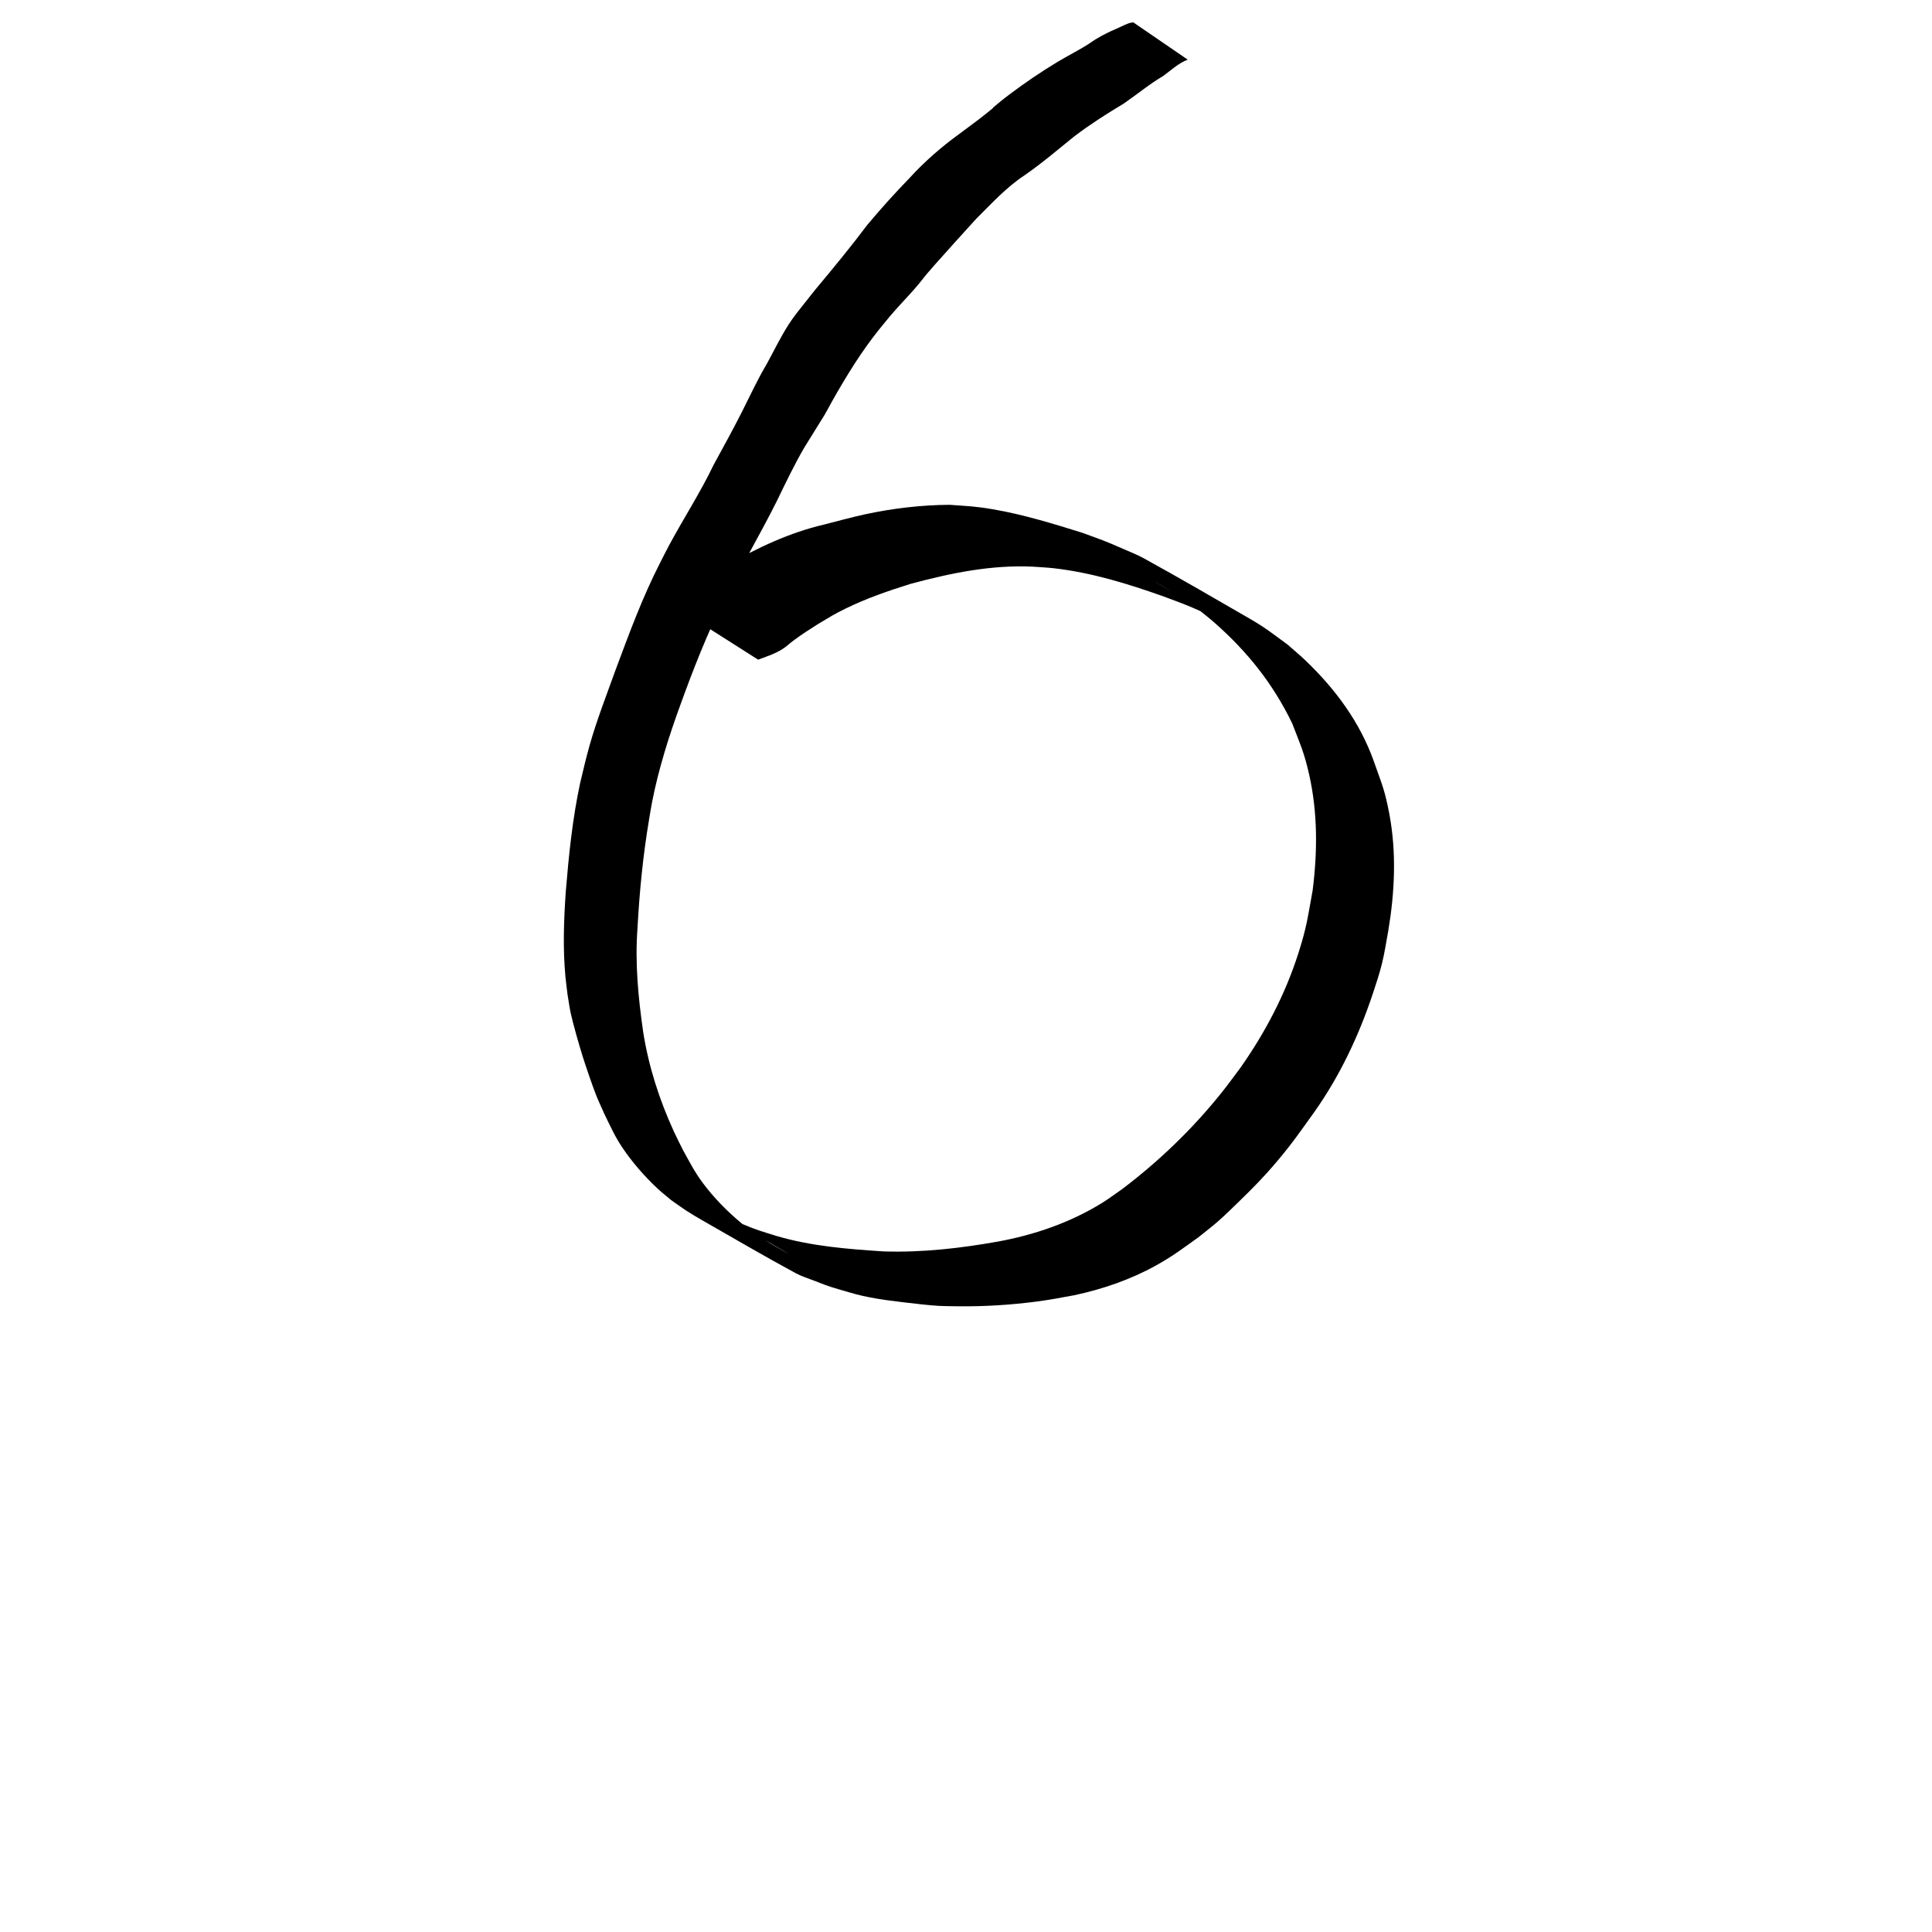
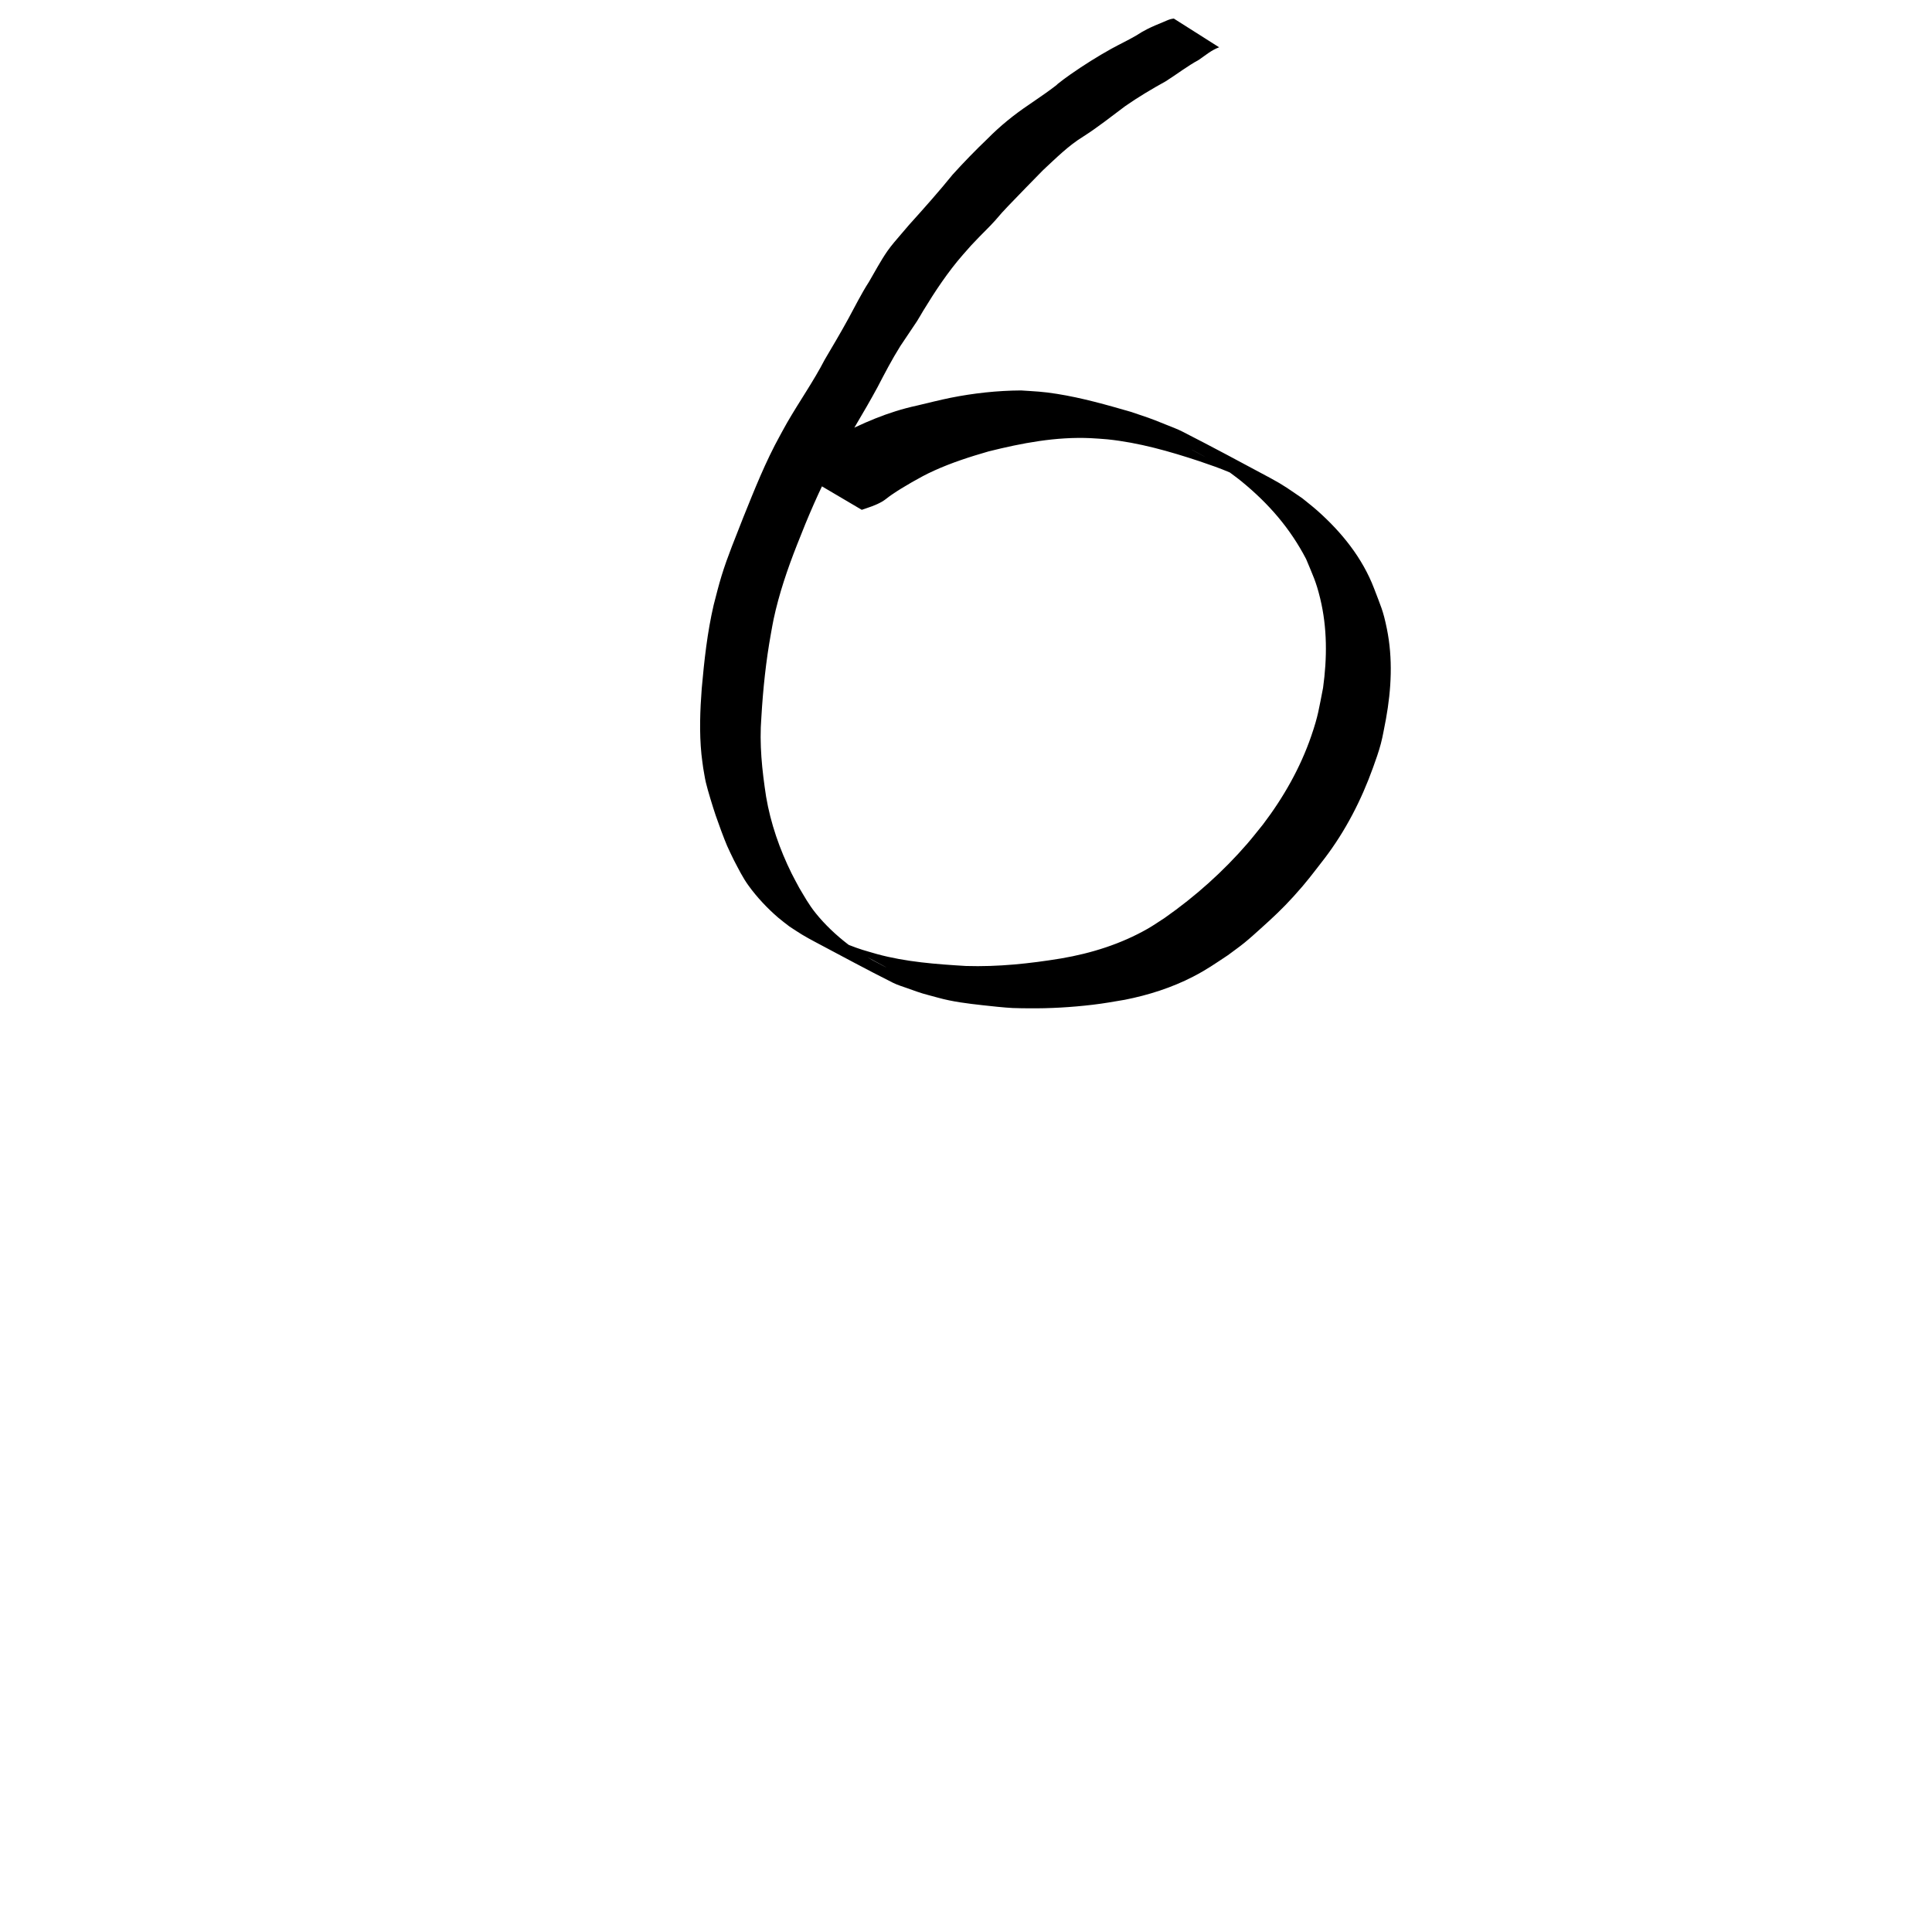
- <svg xmlns="http://www.w3.org/2000/svg" width="1000" height="1000" viewBox="60 0 164 264.583" version="1.1" id="svg1">
+ <svg xmlns="http://www.w3.org/2000/svg" width="1000" height="1000" viewBox="0 0 264.583 264.583" version="1.1" id="svg1">
  <defs id="defs1" />
-   <path style="fill:#000000;stroke-width:0.265" id="path2" d="m 164.904,3.058 c -0.181,0.035 -0.367,0.049 -0.542,0.105 -0.436,0.138 -0.841,0.359 -1.26,0.542 -0.874,0.381 -1.724,0.767 -2.562,1.221 -0.298,0.174 -0.602,0.339 -0.895,0.523 -0.318,0.2 -0.619,0.426 -0.937,0.627 -1.329,0.837 -2.734,1.547 -4.085,2.348 -2.316,1.39 -4.553,2.914 -6.711,4.538 -0.372,0.289 -0.751,0.57 -1.115,0.868 -2.191,1.795 -0.015,0.113 -2.219,1.875 -1.146,0.916 -2.348,1.762 -3.515,2.651 -2.465,1.786 -4.76,3.794 -6.812,6.041 -1.996,2.059 -3.914,4.189 -5.756,6.386 -2.287,3.048 -4.714,5.984 -7.156,8.908 -0.431,0.543 -0.863,1.085 -1.293,1.629 -0.752,0.951 -1.635,2.03 -2.295,3.054 -1.124,1.745 -2.04,3.646 -3.034,5.467 -1.254,2.094 -2.265,4.316 -3.365,6.489 -1.249,2.468 -2.584,4.894 -3.91,7.321 -1.837,3.837 -4.166,7.406 -6.169,11.152 -0.405,0.758 -0.784,1.53 -1.176,2.295 -2.407,4.69 -4.223,9.653 -6.065,14.584 -1.238,3.447 -2.576,6.863 -3.579,10.39 -0.482,1.696 -0.883,3.446 -1.294,5.161 -1.053,4.885 -1.554,9.866 -1.966,14.839 -0.274,3.885 -0.411,7.799 -0.051,11.684 0.076,0.816 0.194,1.628 0.29,2.442 0.148,0.863 0.256,1.734 0.443,2.589 0.311,1.429 1.171,4.428 1.608,5.825 0.388,1.24 1.387,4.18 1.886,5.423 0.346,0.861 0.747,1.699 1.121,2.549 0.788,1.61 1.412,3.023 2.41,4.518 1.353,2.026 3.113,4.051 4.903,5.707 0.584,0.541 1.214,1.03 1.821,1.545 0.684,0.476 1.353,0.975 2.051,1.429 0.695,0.452 1.409,0.876 2.128,1.287 4.28,2.447 8.535,4.941 12.871,7.288 0.77,0.417 1.617,0.676 2.433,0.994 2.628,1.024 2.252,0.851 4.949,1.646 2.422,0.732 4.93,1.054 7.433,1.354 1.33,0.159 3.525,0.419 4.872,0.489 0.861,0.045 1.725,0.035 2.587,0.052 3.54,0.042 7.094,-0.183 10.606,-0.632 1.899,-0.243 3.411,-0.543 5.293,-0.886 3.9,-0.834 7.703,-2.144 11.198,-4.086 2.325,-1.292 3.603,-2.293 5.768,-3.833 0.906,-0.736 1.841,-1.439 2.718,-2.209 0.933,-0.82 1.819,-1.692 2.71,-2.558 2.055,-1.996 3.527,-3.475 5.378,-5.673 2.18,-2.588 3.114,-3.996 5.101,-6.752 3.475,-4.922 6.068,-10.412 7.971,-16.116 0.468,-1.404 0.936,-2.811 1.29,-4.248 0.359,-1.454 0.564,-2.942 0.846,-4.414 0.888,-5.3 1.147,-10.709 0.149,-16.014 -0.623,-3.307 -1.003,-4.013 -2.111,-7.176 -1.904,-5.38 -5.297,-9.962 -9.401,-13.874 -0.777,-0.741 -1.607,-1.423 -2.411,-2.135 -2.128,-1.558 -2.989,-2.28 -5.247,-3.589 -4.796,-2.781 -9.595,-5.56 -14.45,-8.237 -0.916,-0.505 -1.896,-0.884 -2.855,-1.303 -2.736,-1.198 -2.828,-1.185 -5.593,-2.201 -4.022,-1.254 -8.074,-2.501 -12.235,-3.214 -2.433,-0.417 -3.492,-0.435 -5.929,-0.611 -3.894,0.027 -7.792,0.485 -11.599,1.308 -1.558,0.337 -4.018,0.992 -5.568,1.394 -4.73,1.099 -9.059,3.151 -13.257,5.534 -1.985,1.301 -1.599,1.03 -3.526,2.364 -0.529,0.366 -1.096,0.685 -1.584,1.106 -0.812,0.702 -1.307,1.498 -1.914,2.356 0,0 11.237,7.146 11.237,7.146 v 0 c 1.202,-0.448 2.256,-0.774 3.358,-1.466 0.522,-0.328 0.963,-0.769 1.459,-1.136 1.42,-1.048 1.922,-1.335 3.416,-2.294 1.541,-0.921 2.105,-1.301 3.738,-2.099 2.852,-1.395 5.867,-2.44 8.893,-3.382 5.494,-1.482 11.104,-2.64 16.832,-2.356 0.918,0.07 1.838,0.107 2.753,0.209 5.178,0.582 10.2,2.129 15.088,3.872 2.394,0.898 2.964,1.067 5.324,2.135 0.922,0.417 3.594,1.854 2.74,1.31 -2.981,-1.9 -6.092,-3.589 -9.135,-5.387 -0.916,-0.542 1.853,1.05 2.754,1.616 0.933,0.586 1.829,1.228 2.744,1.842 0.85,0.695 1.727,1.359 2.551,2.086 4.513,3.983 8.005,8.355 10.631,13.793 1.118,2.921 1.628,3.938 2.318,7.006 1.172,5.214 1.147,10.597 0.471,15.874 -0.69,3.75 -0.781,4.908 -1.941,8.551 -1.797,5.643 -4.554,10.903 -7.961,15.735 -0.854,1.129 -1.677,2.283 -2.563,3.388 -3.968,4.95 -8.537,9.362 -13.595,13.19 -0.934,0.643 -1.838,1.333 -2.803,1.928 -4.354,2.687 -9.236,4.361 -14.25,5.279 -5.165,0.919 -10.402,1.515 -15.658,1.343 -4.927,-0.321 -9.889,-0.711 -14.649,-2.115 -2.209,-0.696 -2.598,-0.764 -4.75,-1.668 -0.813,-0.342 -3.15,-1.568 -2.409,-1.091 2.779,1.788 5.704,3.34 8.54,5.036 0.713,0.426 -1.456,-0.8 -2.168,-1.226 -0.705,-0.422 -1.388,-0.879 -2.083,-1.319 -0.644,-0.494 -1.309,-0.963 -1.933,-1.481 -1.95,-1.617 -3.797,-3.501 -5.308,-5.537 -1.137,-1.531 -1.782,-2.83 -2.707,-4.497 -0.413,-0.843 -0.848,-1.675 -1.239,-2.528 -1.989,-4.337 -3.465,-8.928 -4.204,-13.646 -0.674,-4.723 -1.13,-9.368 -0.779,-14.147 0.271,-4.983 0.751,-9.952 1.58,-14.877 0.147,-0.847 0.272,-1.699 0.44,-2.542 0.891,-4.488 2.269,-8.865 3.837,-13.157 1.773,-4.916 3.694,-9.78 6.001,-14.474 2.373,-4.525 4.95,-8.941 7.239,-13.511 1.199,-2.482 2.393,-4.976 3.783,-7.36 0.278,-0.476 2.365,-3.776 2.726,-4.39 0.361,-0.614 0.689,-1.247 1.033,-1.87 1.961,-3.463 4.039,-6.874 6.549,-9.973 1.425,-1.74 1.23,-1.543 2.748,-3.23 1.225,-1.361 1.46,-1.541 2.603,-2.905 0.363,-0.433 0.698,-0.887 1.06,-1.321 0.348,-0.417 0.712,-0.821 1.067,-1.232 1.893,-2.126 3.799,-4.242 5.717,-6.345 2.1,-2.089 4.112,-4.3 6.599,-5.947 2.41,-1.658 4.615,-3.559 6.891,-5.391 2.148,-1.616 4.402,-3.065 6.71,-4.441 1.822,-1.253 3.524,-2.675 5.434,-3.801 1.104,-0.812 2.039,-1.71 3.336,-2.225 z" />
+   <path style="fill:#000000;stroke-width:0.212" id="path2" d="m 160.751,2.542 c -0.15,0.027 -0.305,0.038 -0.451,0.081 -0.363,0.106 -0.7,0.277 -1.048,0.418 -0.727,0.294 -1.434,0.591 -2.132,0.941 -0.248,0.134 -0.501,0.261 -0.744,0.403 -0.265,0.154 -0.515,0.329 -0.78,0.483 -1.106,0.645 -2.275,1.192 -3.398,1.81 -1.927,1.072 -3.788,2.246 -5.583,3.498 -0.309,0.223 -0.624,0.439 -0.928,0.669 -1.823,1.384 -0.013,0.087 -1.846,1.445 -0.953,0.706 -1.953,1.358 -2.924,2.043 -2.051,1.377 -3.96,2.925 -5.667,4.657 -1.661,1.587 -3.256,3.229 -4.789,4.923 -1.902,2.35 -3.922,4.613 -5.953,6.867 -0.359,0.419 -0.718,0.836 -1.076,1.256 -0.626,0.733 -1.36,1.565 -1.909,2.354 -0.935,1.346 -1.697,2.811 -2.524,4.214 -1.043,1.614 -1.884,3.327 -2.8,5.002 -1.039,1.903 -2.15,3.773 -3.253,5.644 -1.529,2.958 -3.466,5.709 -5.132,8.597 -0.337,0.584 -0.652,1.179 -0.978,1.769 -2.002,3.616 -3.513,7.441 -5.046,11.242 -1.03,2.658 -2.143,5.29 -2.977,8.009 -0.401,1.308 -0.735,2.656 -1.077,3.978 -0.876,3.766 -1.293,7.605 -1.635,11.439 -0.228,2.994 -0.342,6.012 -0.042,9.007 0.063,0.629 0.161,1.255 0.242,1.882 0.123,0.665 0.213,1.336 0.368,1.996 0.259,1.101 0.974,3.414 1.338,4.49 0.323,0.956 1.154,3.223 1.569,4.18 0.287,0.664 0.622,1.31 0.932,1.965 0.656,1.241 1.174,2.33 2.005,3.483 1.125,1.562 2.59,3.123 4.079,4.399 0.486,0.417 1.01,0.794 1.515,1.191 0.569,0.367 1.125,0.752 1.707,1.102 0.578,0.348 1.172,0.675 1.771,0.992 3.561,1.886 7.1,3.809 10.708,5.618 0.641,0.321 1.345,0.521 2.024,0.766 2.187,0.79 1.874,0.656 4.117,1.269 2.015,0.564 4.101,0.813 6.184,1.044 1.107,0.123 2.932,0.323 4.053,0.377 0.717,0.035 1.435,0.027 2.152,0.04 2.945,0.033 5.902,-0.141 8.823,-0.487 1.58,-0.187 2.838,-0.419 4.403,-0.683 3.244,-0.643 6.409,-1.653 9.316,-3.15 1.934,-0.996 2.997,-1.767 4.799,-2.955 0.754,-0.568 1.532,-1.109 2.262,-1.703 0.776,-0.632 1.513,-1.305 2.254,-1.972 1.71,-1.538 2.934,-2.679 4.474,-4.373 1.814,-1.995 2.591,-3.08 4.243,-5.205 2.891,-3.794 5.049,-8.026 6.632,-12.424 0.39,-1.082 0.779,-2.167 1.073,-3.275 0.298,-1.121 0.469,-2.268 0.704,-3.402 0.739,-4.086 0.955,-8.256 0.124,-12.345 -0.518,-2.549 -0.835,-3.093 -1.756,-5.532 -1.584,-4.147 -4.407,-7.679 -7.821,-10.695 -0.646,-0.571 -1.337,-1.097 -2.006,-1.646 -1.77,-1.201 -2.487,-1.757 -4.365,-2.767 -3.99,-2.144 -7.982,-4.286 -12.022,-6.35 -0.762,-0.389 -1.578,-0.681 -2.375,-1.005 -2.276,-0.923 -2.353,-0.914 -4.653,-1.697 -3.346,-0.967 -6.717,-1.928 -10.179,-2.478 -2.024,-0.322 -2.905,-0.335 -4.932,-0.471 -3.24,0.021 -6.483,0.374 -9.649,1.008 -1.296,0.26 -3.342,0.765 -4.632,1.075 -3.935,0.847 -7.537,2.429 -11.029,4.266 -1.651,1.003 -1.33,0.794 -2.933,1.822 -0.441,0.282 -0.912,0.528 -1.317,0.853 -0.676,0.541 -1.087,1.154 -1.592,1.816 0,0 9.348,5.509 9.348,5.509 v 0 c 1,-0.345 1.877,-0.597 2.794,-1.13 0.434,-0.252 0.801,-0.593 1.214,-0.875 1.181,-0.808 1.599,-1.029 2.842,-1.768 1.282,-0.71 1.751,-1.003 3.11,-1.618 2.373,-1.075 4.881,-1.881 7.399,-2.607 4.571,-1.142 9.238,-2.035 14.003,-1.816 0.763,0.054 1.529,0.082 2.29,0.161 4.308,0.448 8.485,1.641 12.552,2.985 1.991,0.692 2.466,0.823 4.429,1.646 0.767,0.322 2.99,1.429 2.28,1.01 -2.48,-1.465 -5.068,-2.766 -7.6,-4.153 -0.762,-0.417 1.542,0.809 2.291,1.246 0.776,0.452 1.522,0.946 2.283,1.42 0.707,0.536 1.437,1.047 2.122,1.608 3.754,3.07 6.66,6.441 8.844,10.632 0.93,2.252 1.354,3.036 1.928,5.401 0.975,4.019 0.954,8.169 0.392,12.237 -0.574,2.891 -0.65,3.783 -1.615,6.591 -1.495,4.35 -3.789,8.405 -6.623,12.13 -0.711,0.871 -1.395,1.76 -2.132,2.612 -3.301,3.816 -7.103,7.217 -11.31,10.168 -0.777,0.495 -1.529,1.027 -2.332,1.486 -3.622,2.072 -7.684,3.362 -11.855,4.07 -4.297,0.708 -8.654,1.168 -13.027,1.035 -4.099,-0.248 -8.227,-0.548 -12.187,-1.63 -1.838,-0.537 -2.162,-0.589 -3.952,-1.286 -0.676,-0.263 -2.621,-1.209 -2.004,-0.841 2.312,1.378 4.745,2.575 7.105,3.882 0.593,0.328 -1.211,-0.617 -1.803,-0.945 -0.586,-0.325 -1.155,-0.678 -1.733,-1.017 -0.536,-0.381 -1.089,-0.742 -1.608,-1.142 -1.622,-1.247 -3.159,-2.699 -4.416,-4.268 -0.946,-1.181 -1.483,-2.181 -2.252,-3.467 -0.344,-0.65 -0.705,-1.291 -1.031,-1.949 -1.654,-3.344 -2.882,-6.883 -3.498,-10.519 -0.561,-3.641 -0.94,-7.221 -0.648,-10.905 0.225,-3.842 0.625,-7.672 1.314,-11.468 0.122,-0.653 0.226,-1.31 0.366,-1.96 0.742,-3.459 1.888,-6.833 3.192,-10.142 1.475,-3.789 3.074,-7.539 4.992,-11.158 1.974,-3.488 4.118,-6.892 6.023,-10.415 0.997,-1.914 1.991,-3.836 3.147,-5.673 0.231,-0.367 1.968,-2.911 2.268,-3.384 0.3,-0.473 0.573,-0.961 0.859,-1.442 1.631,-2.67 3.361,-5.299 5.449,-7.688 1.185,-1.341 1.023,-1.19 2.286,-2.49 1.019,-1.049 1.215,-1.188 2.166,-2.239 0.302,-0.333 0.581,-0.684 0.882,-1.018 0.289,-0.322 0.592,-0.633 0.888,-0.949 1.575,-1.639 3.161,-3.27 4.756,-4.891 1.747,-1.61 3.421,-3.315 5.49,-4.584 2.005,-1.278 3.839,-2.743 5.733,-4.156 1.787,-1.246 3.662,-2.363 5.583,-3.424 1.515,-0.966 2.931,-2.062 4.52,-2.93 0.918,-0.626 1.696,-1.318 2.775,-1.715 z" />
</svg>
